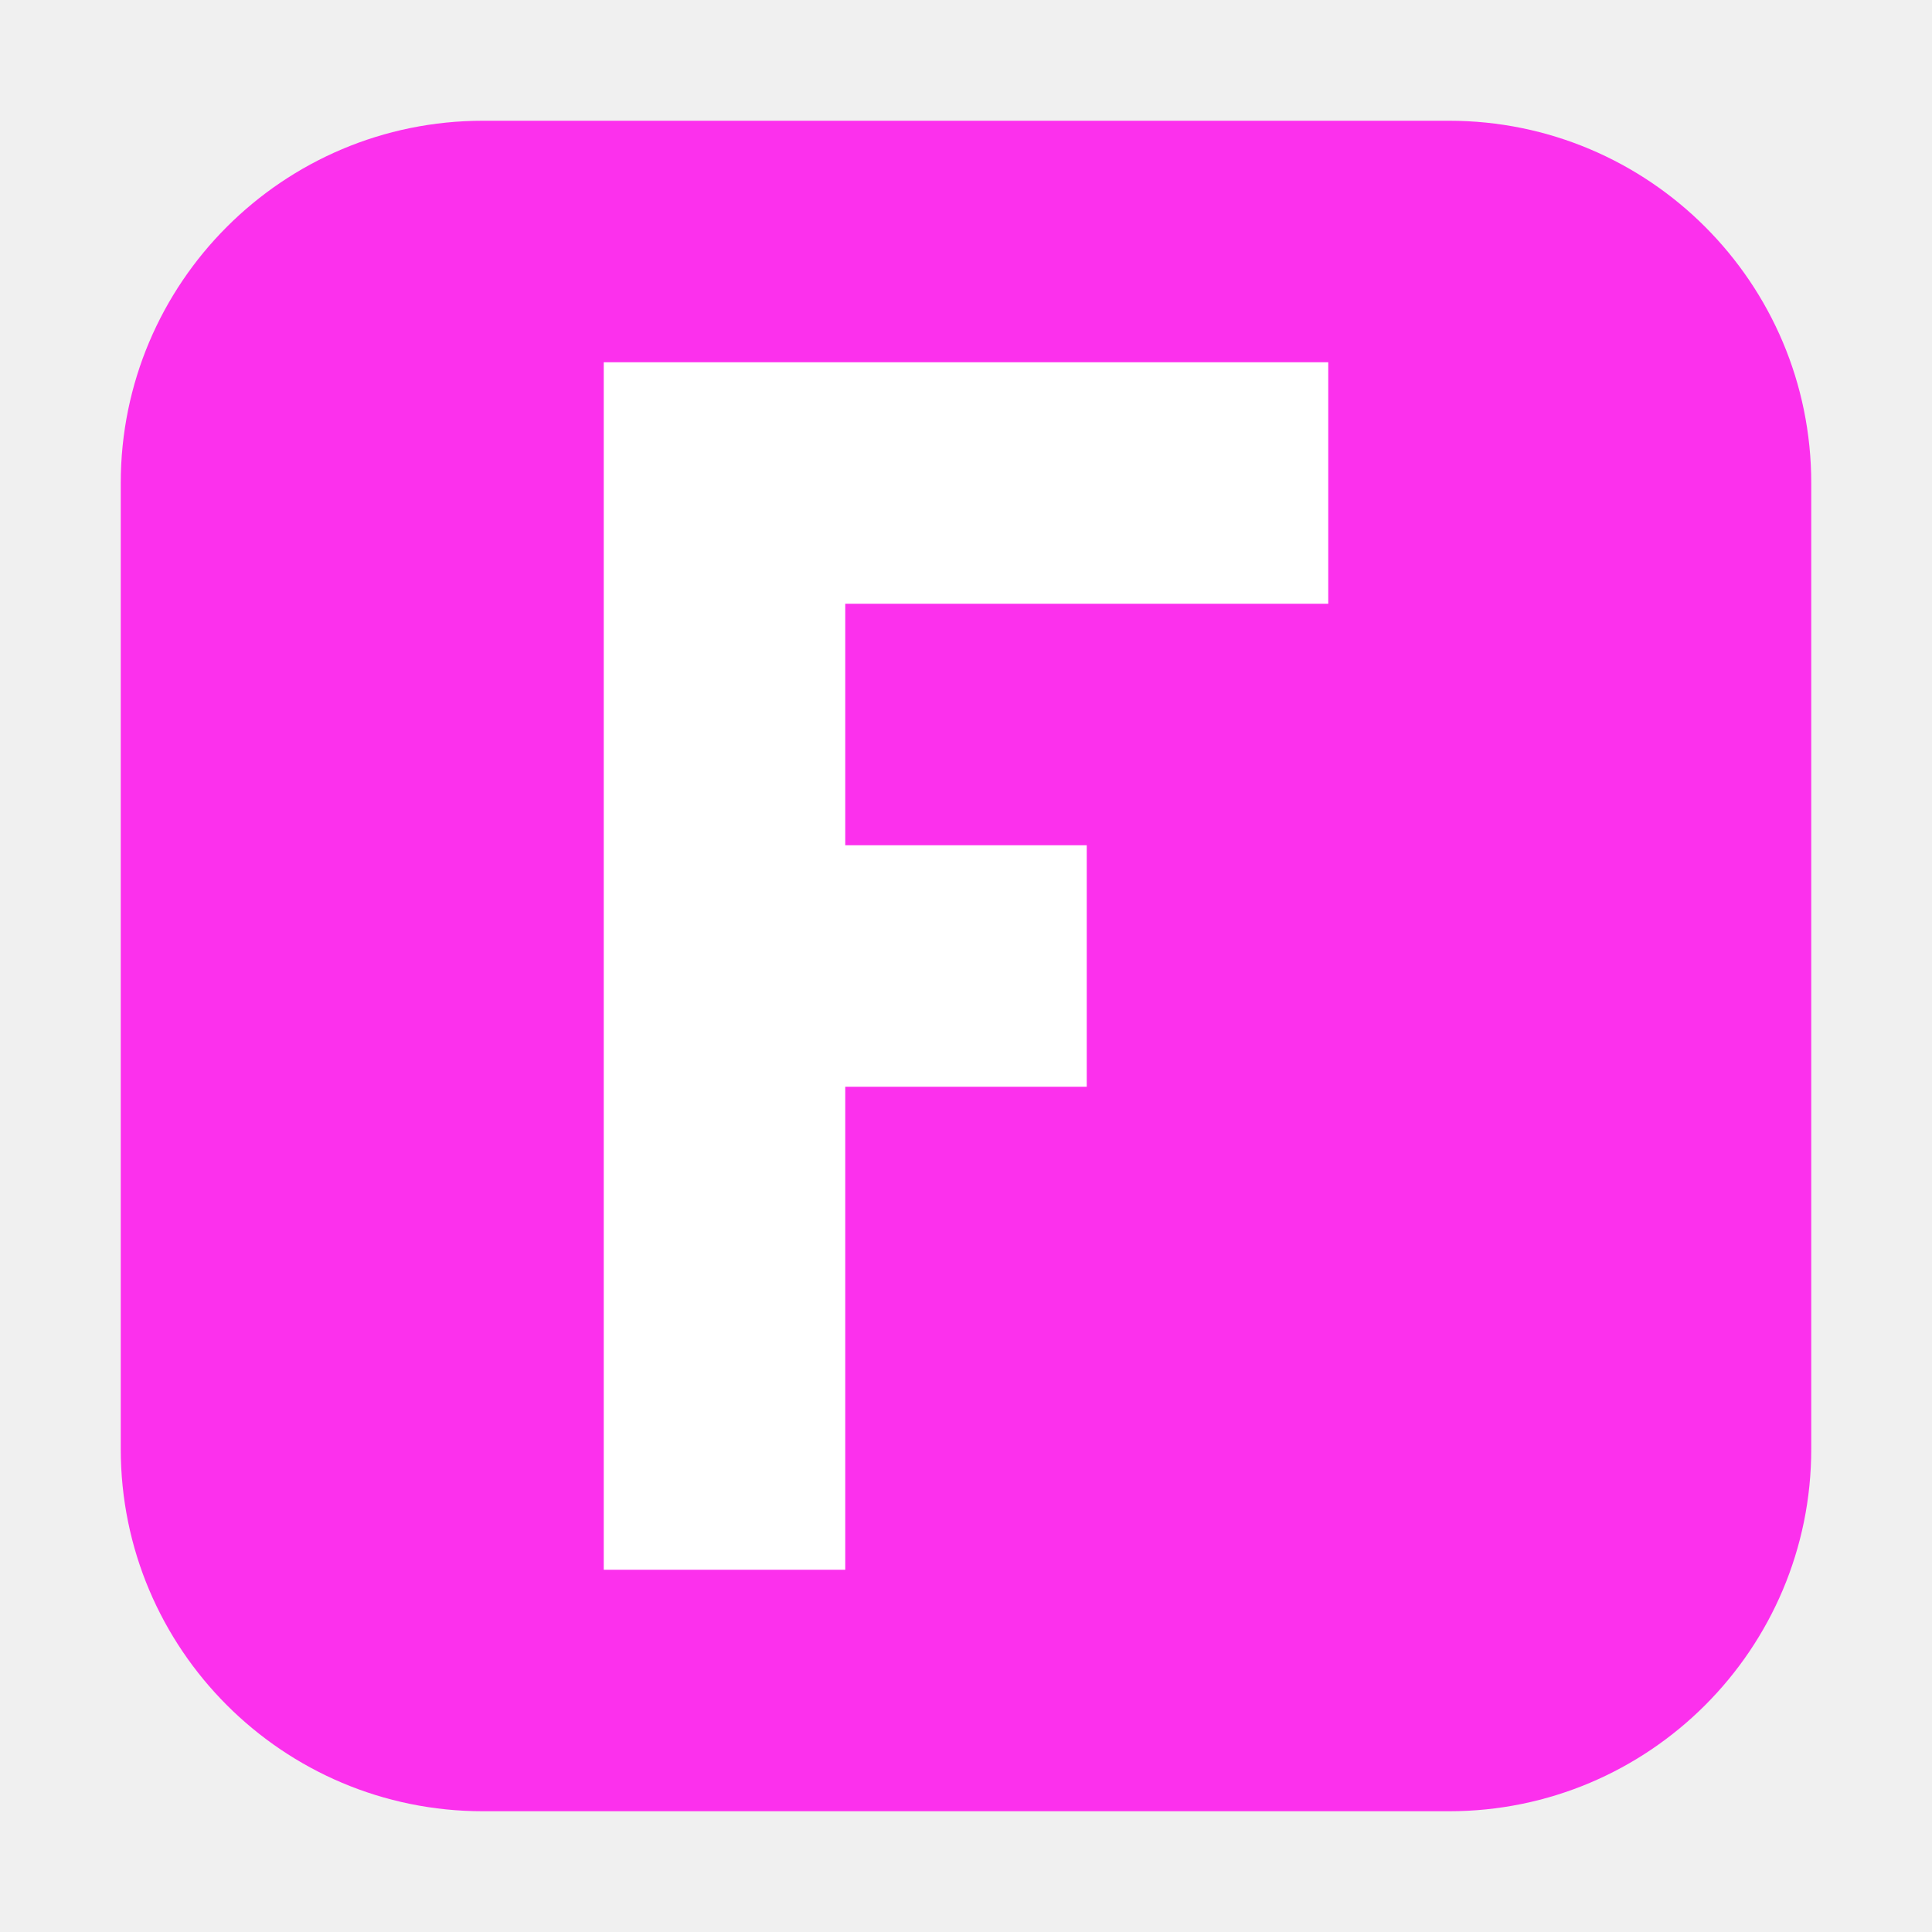
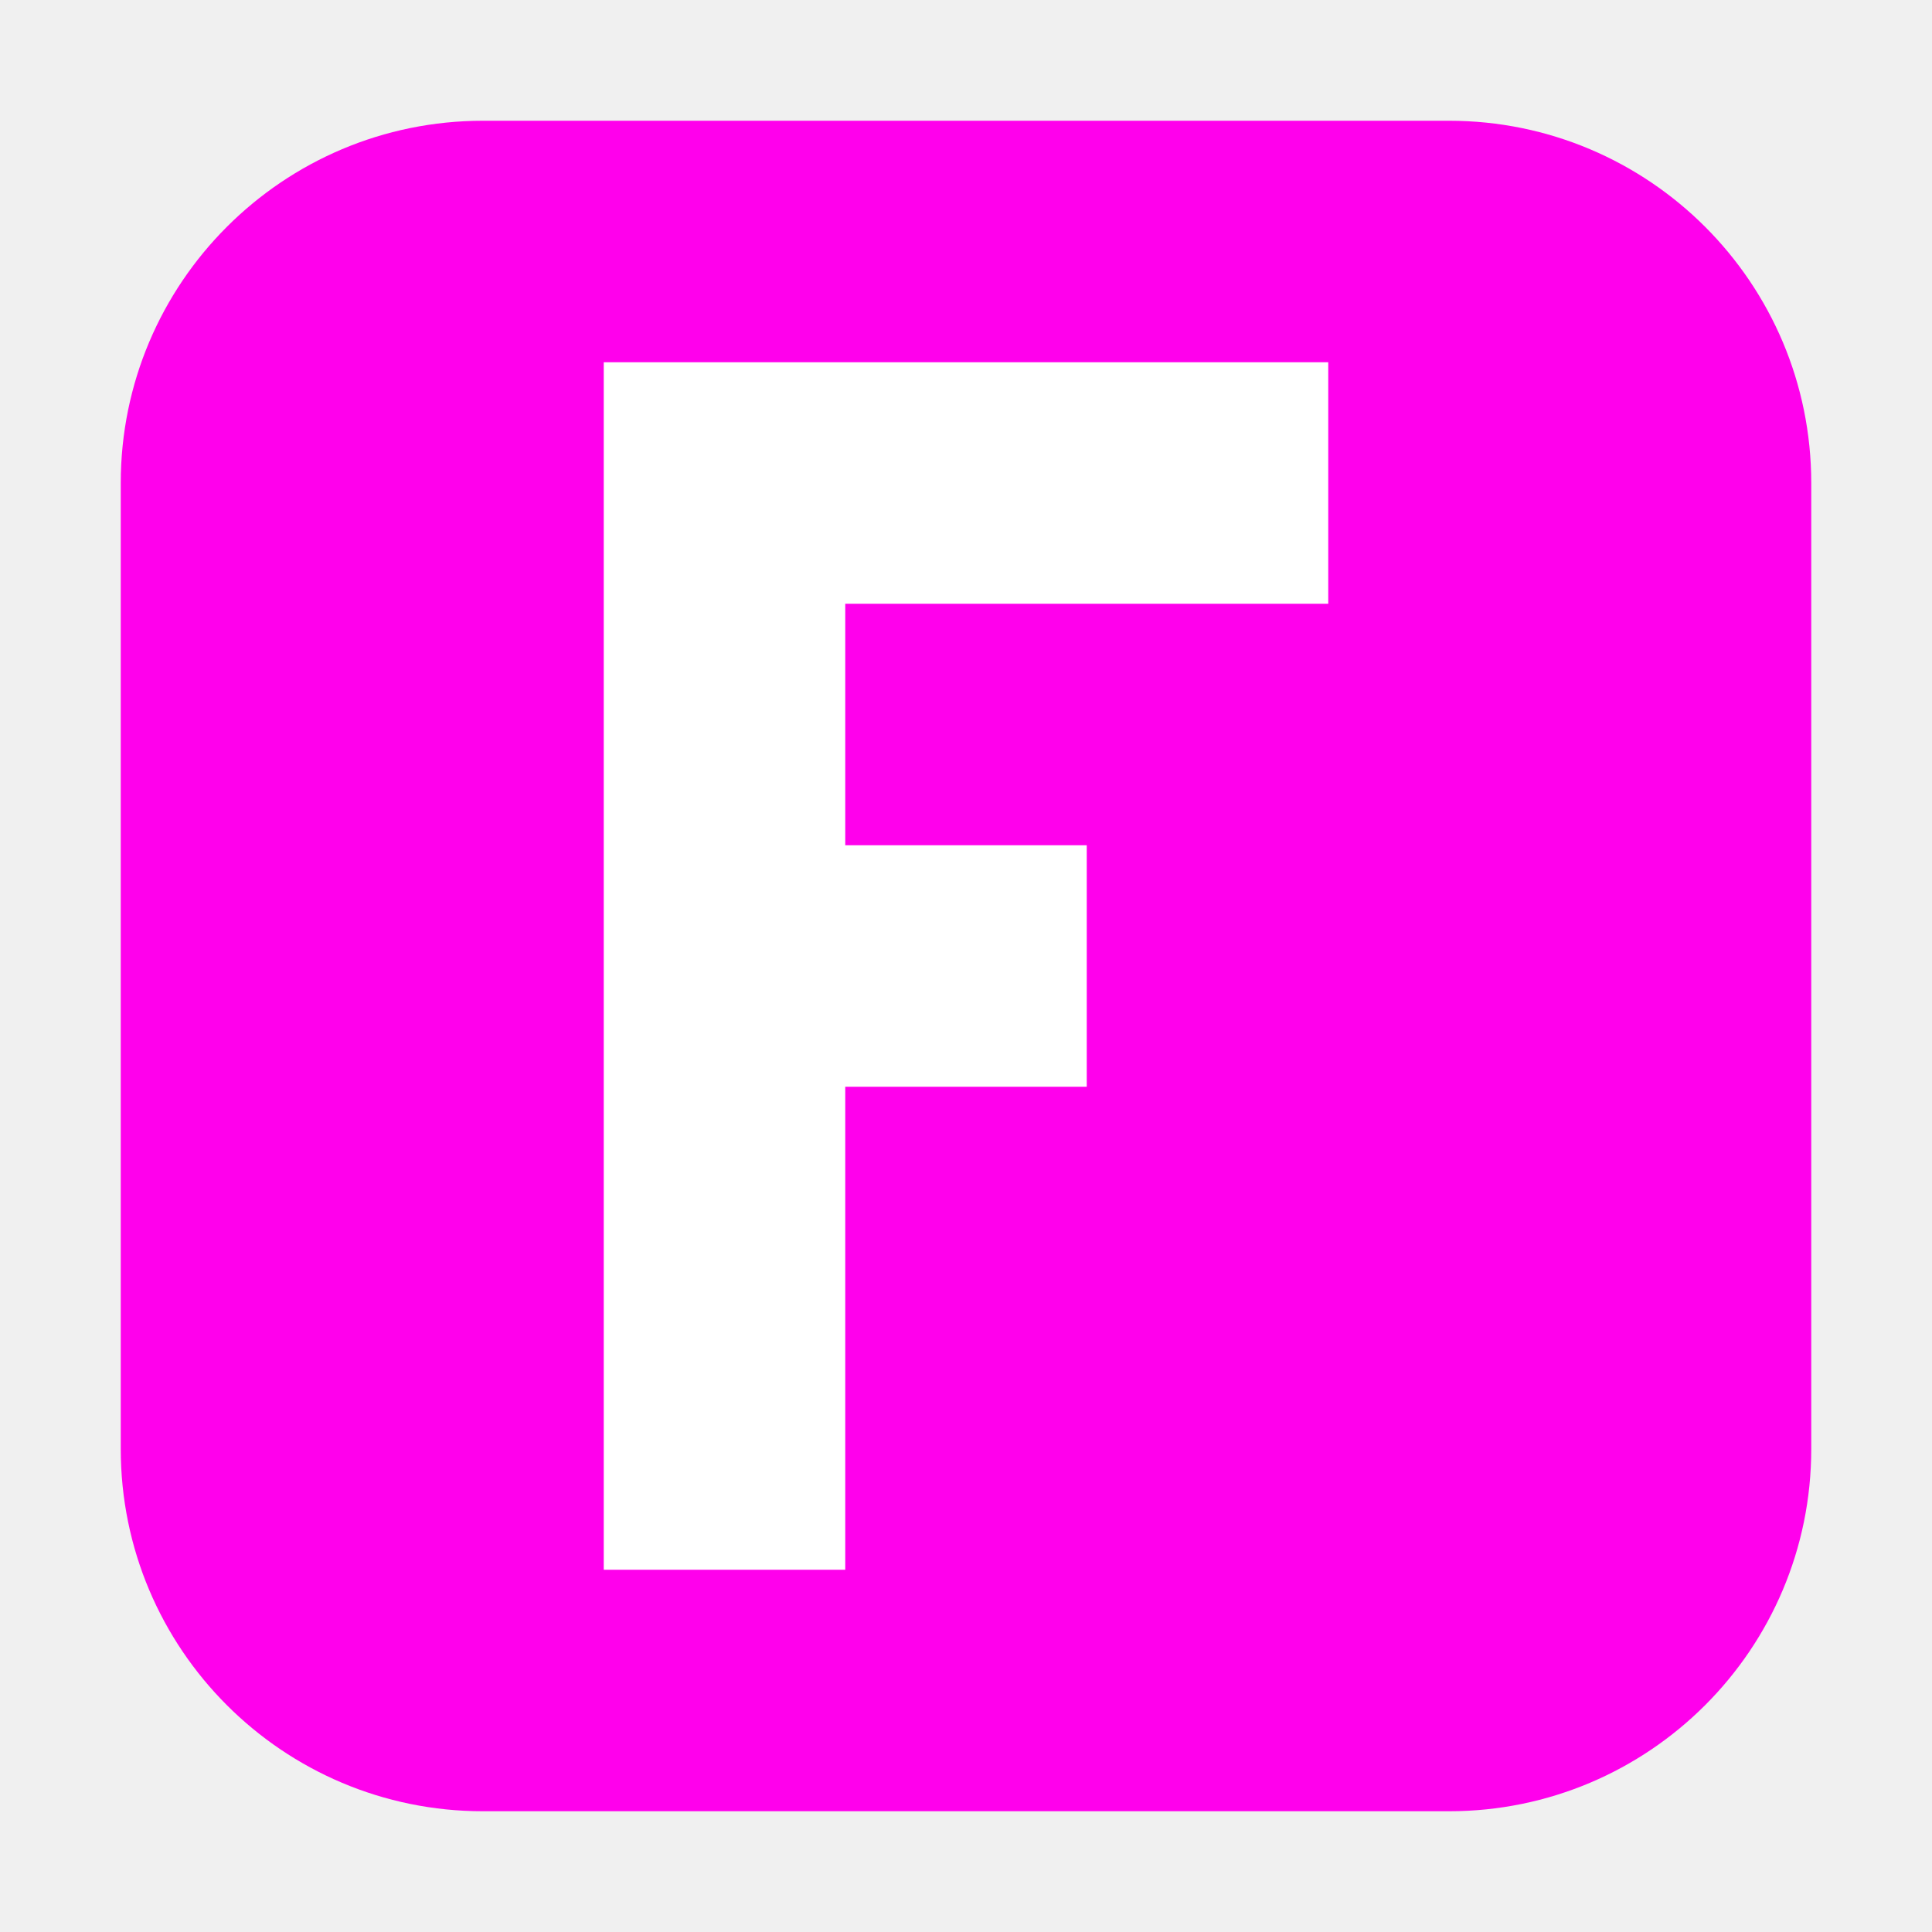
<svg xmlns="http://www.w3.org/2000/svg" viewBox="0 0 16 16" style="width:400px; height:400px;">
-   <rect style="fill:#Ff00eccc;" width="14" height="14" x="1" y="1" rx="3" ry="3" />
-   <path d="m 5,3 h 6 V 5 H 7 V 7 H 9 V 9 H 7 v 4 H 5 Z" style="fill:#fff;" />
+   <rect style="fill:#Ff00ec;" width="14" height="14" x="1" y="1" rx="3" ry="3" />
+   <path d="m 5,3 h 6 V 5 H 7 V 7 H 9 V 9 H 7 v 4 H 5 Z" style="fill:#ffffff;" />
</svg>
